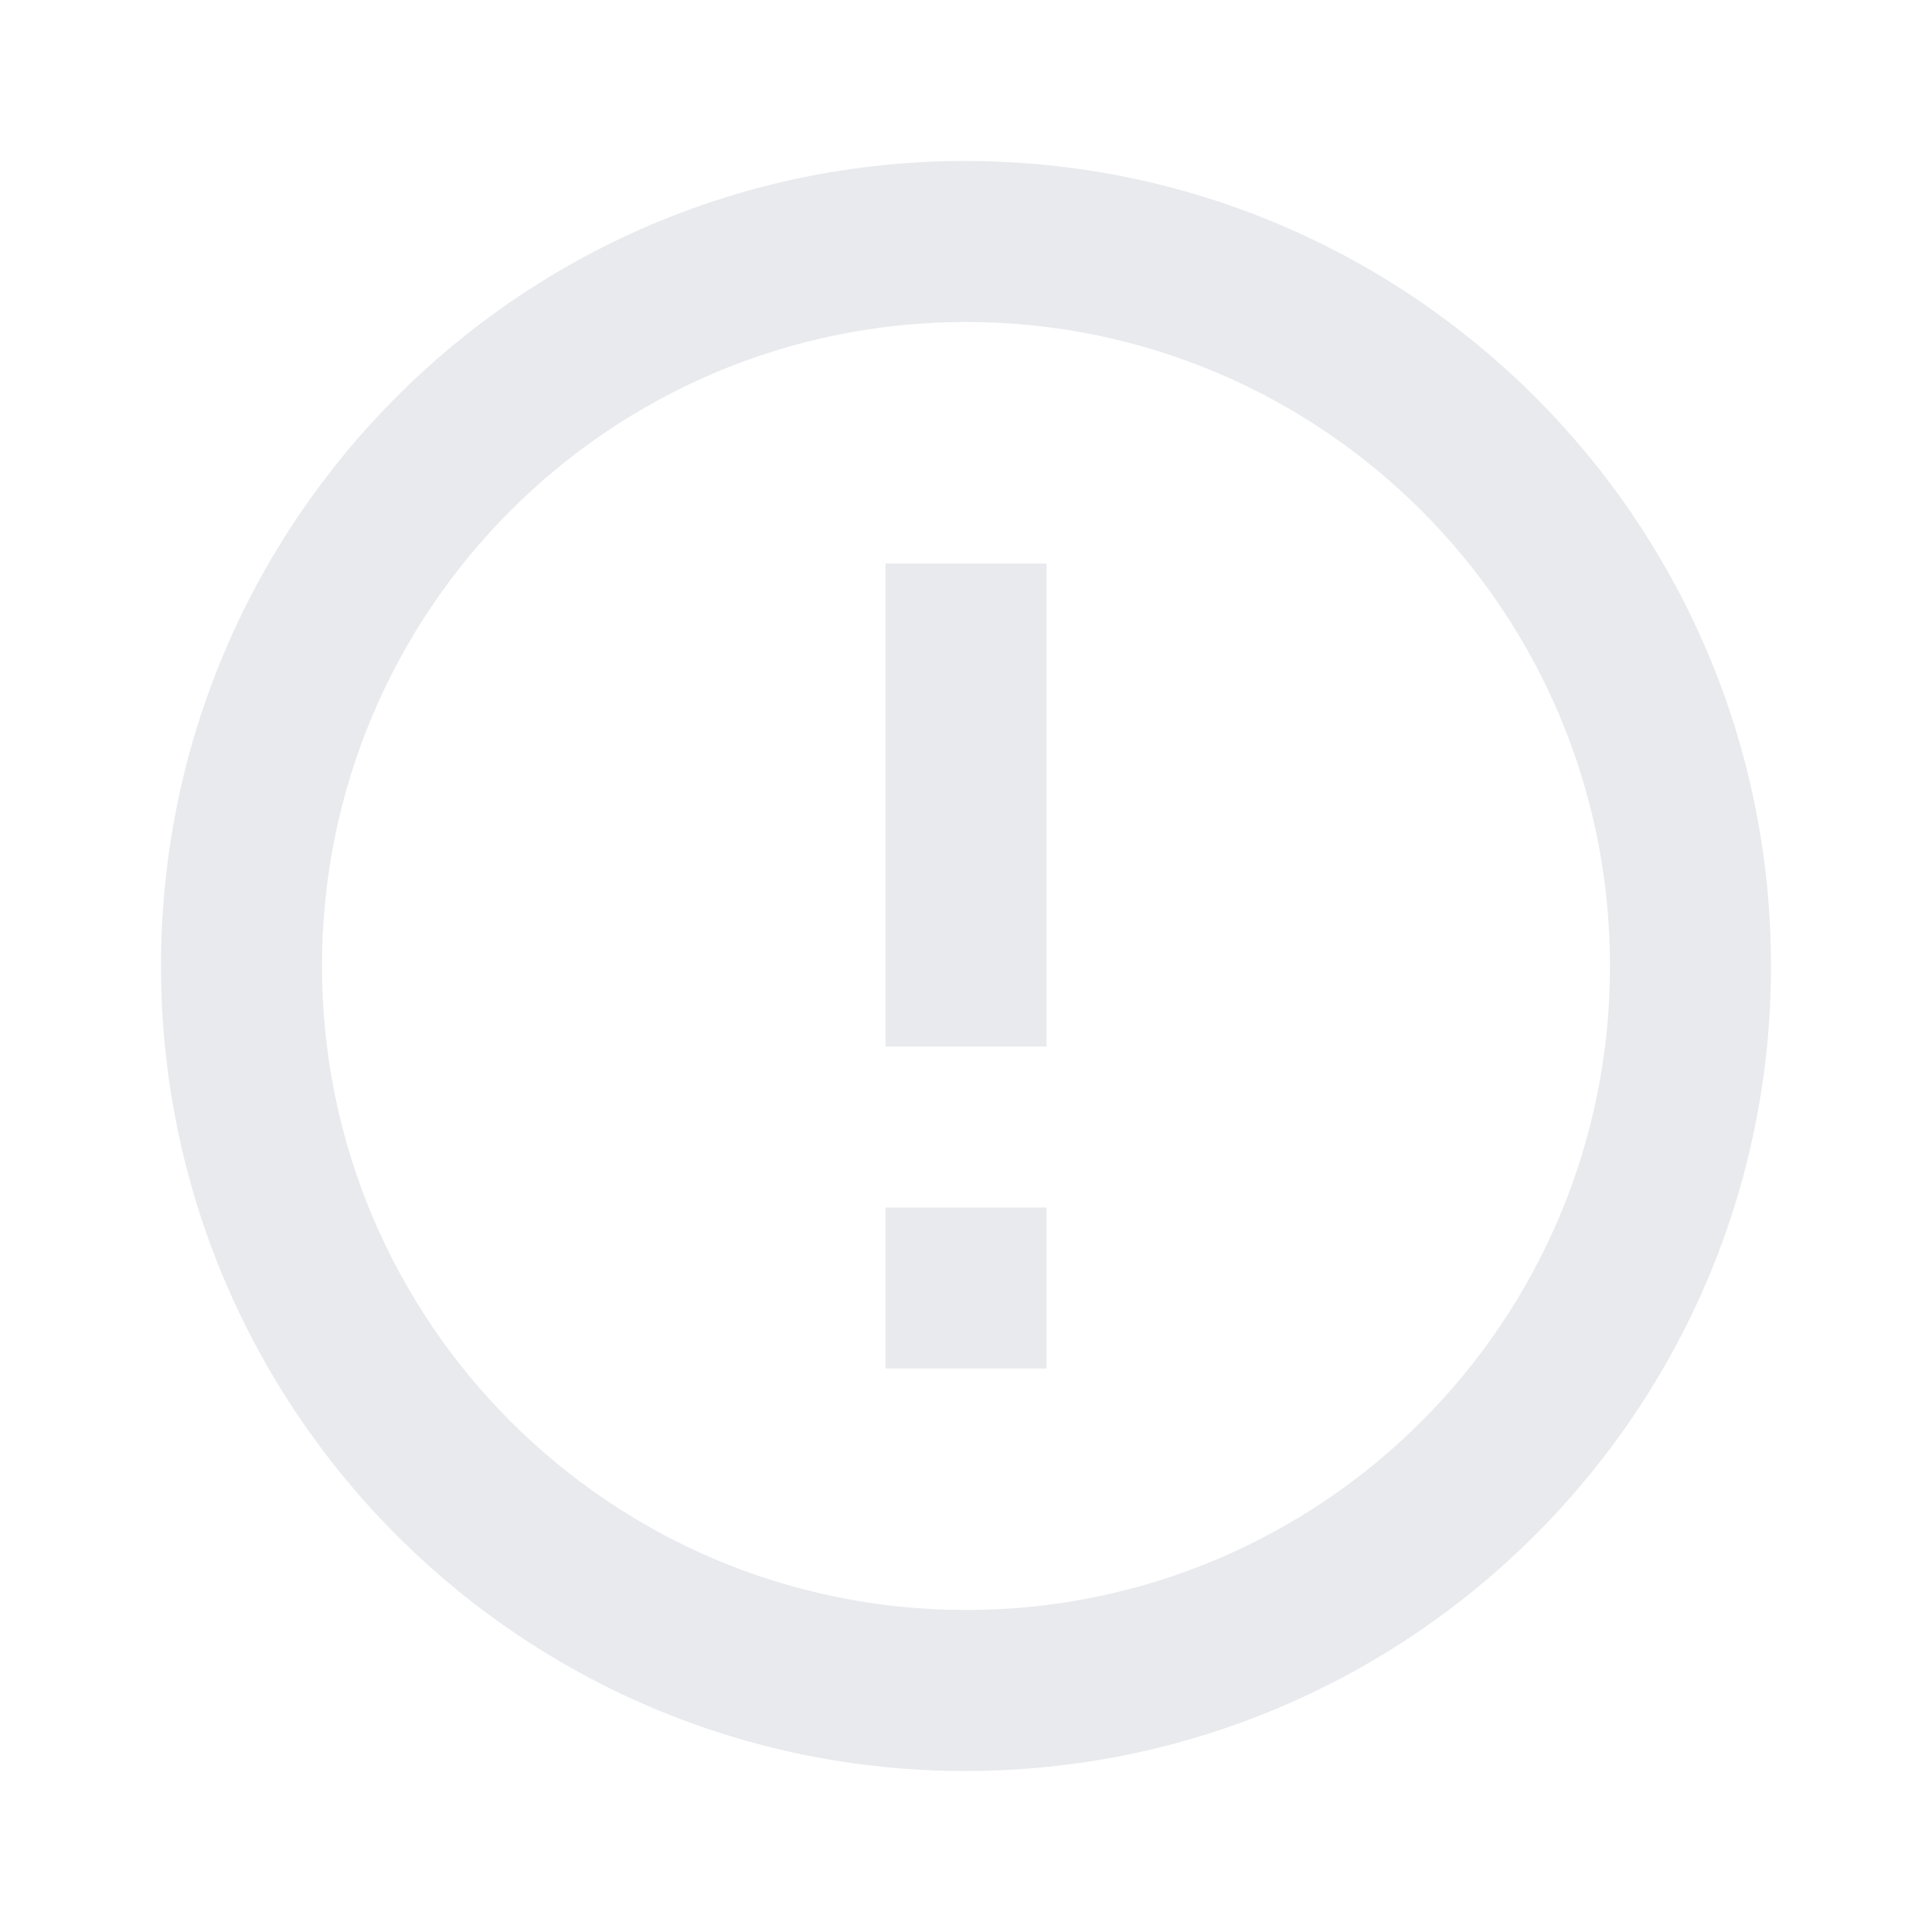
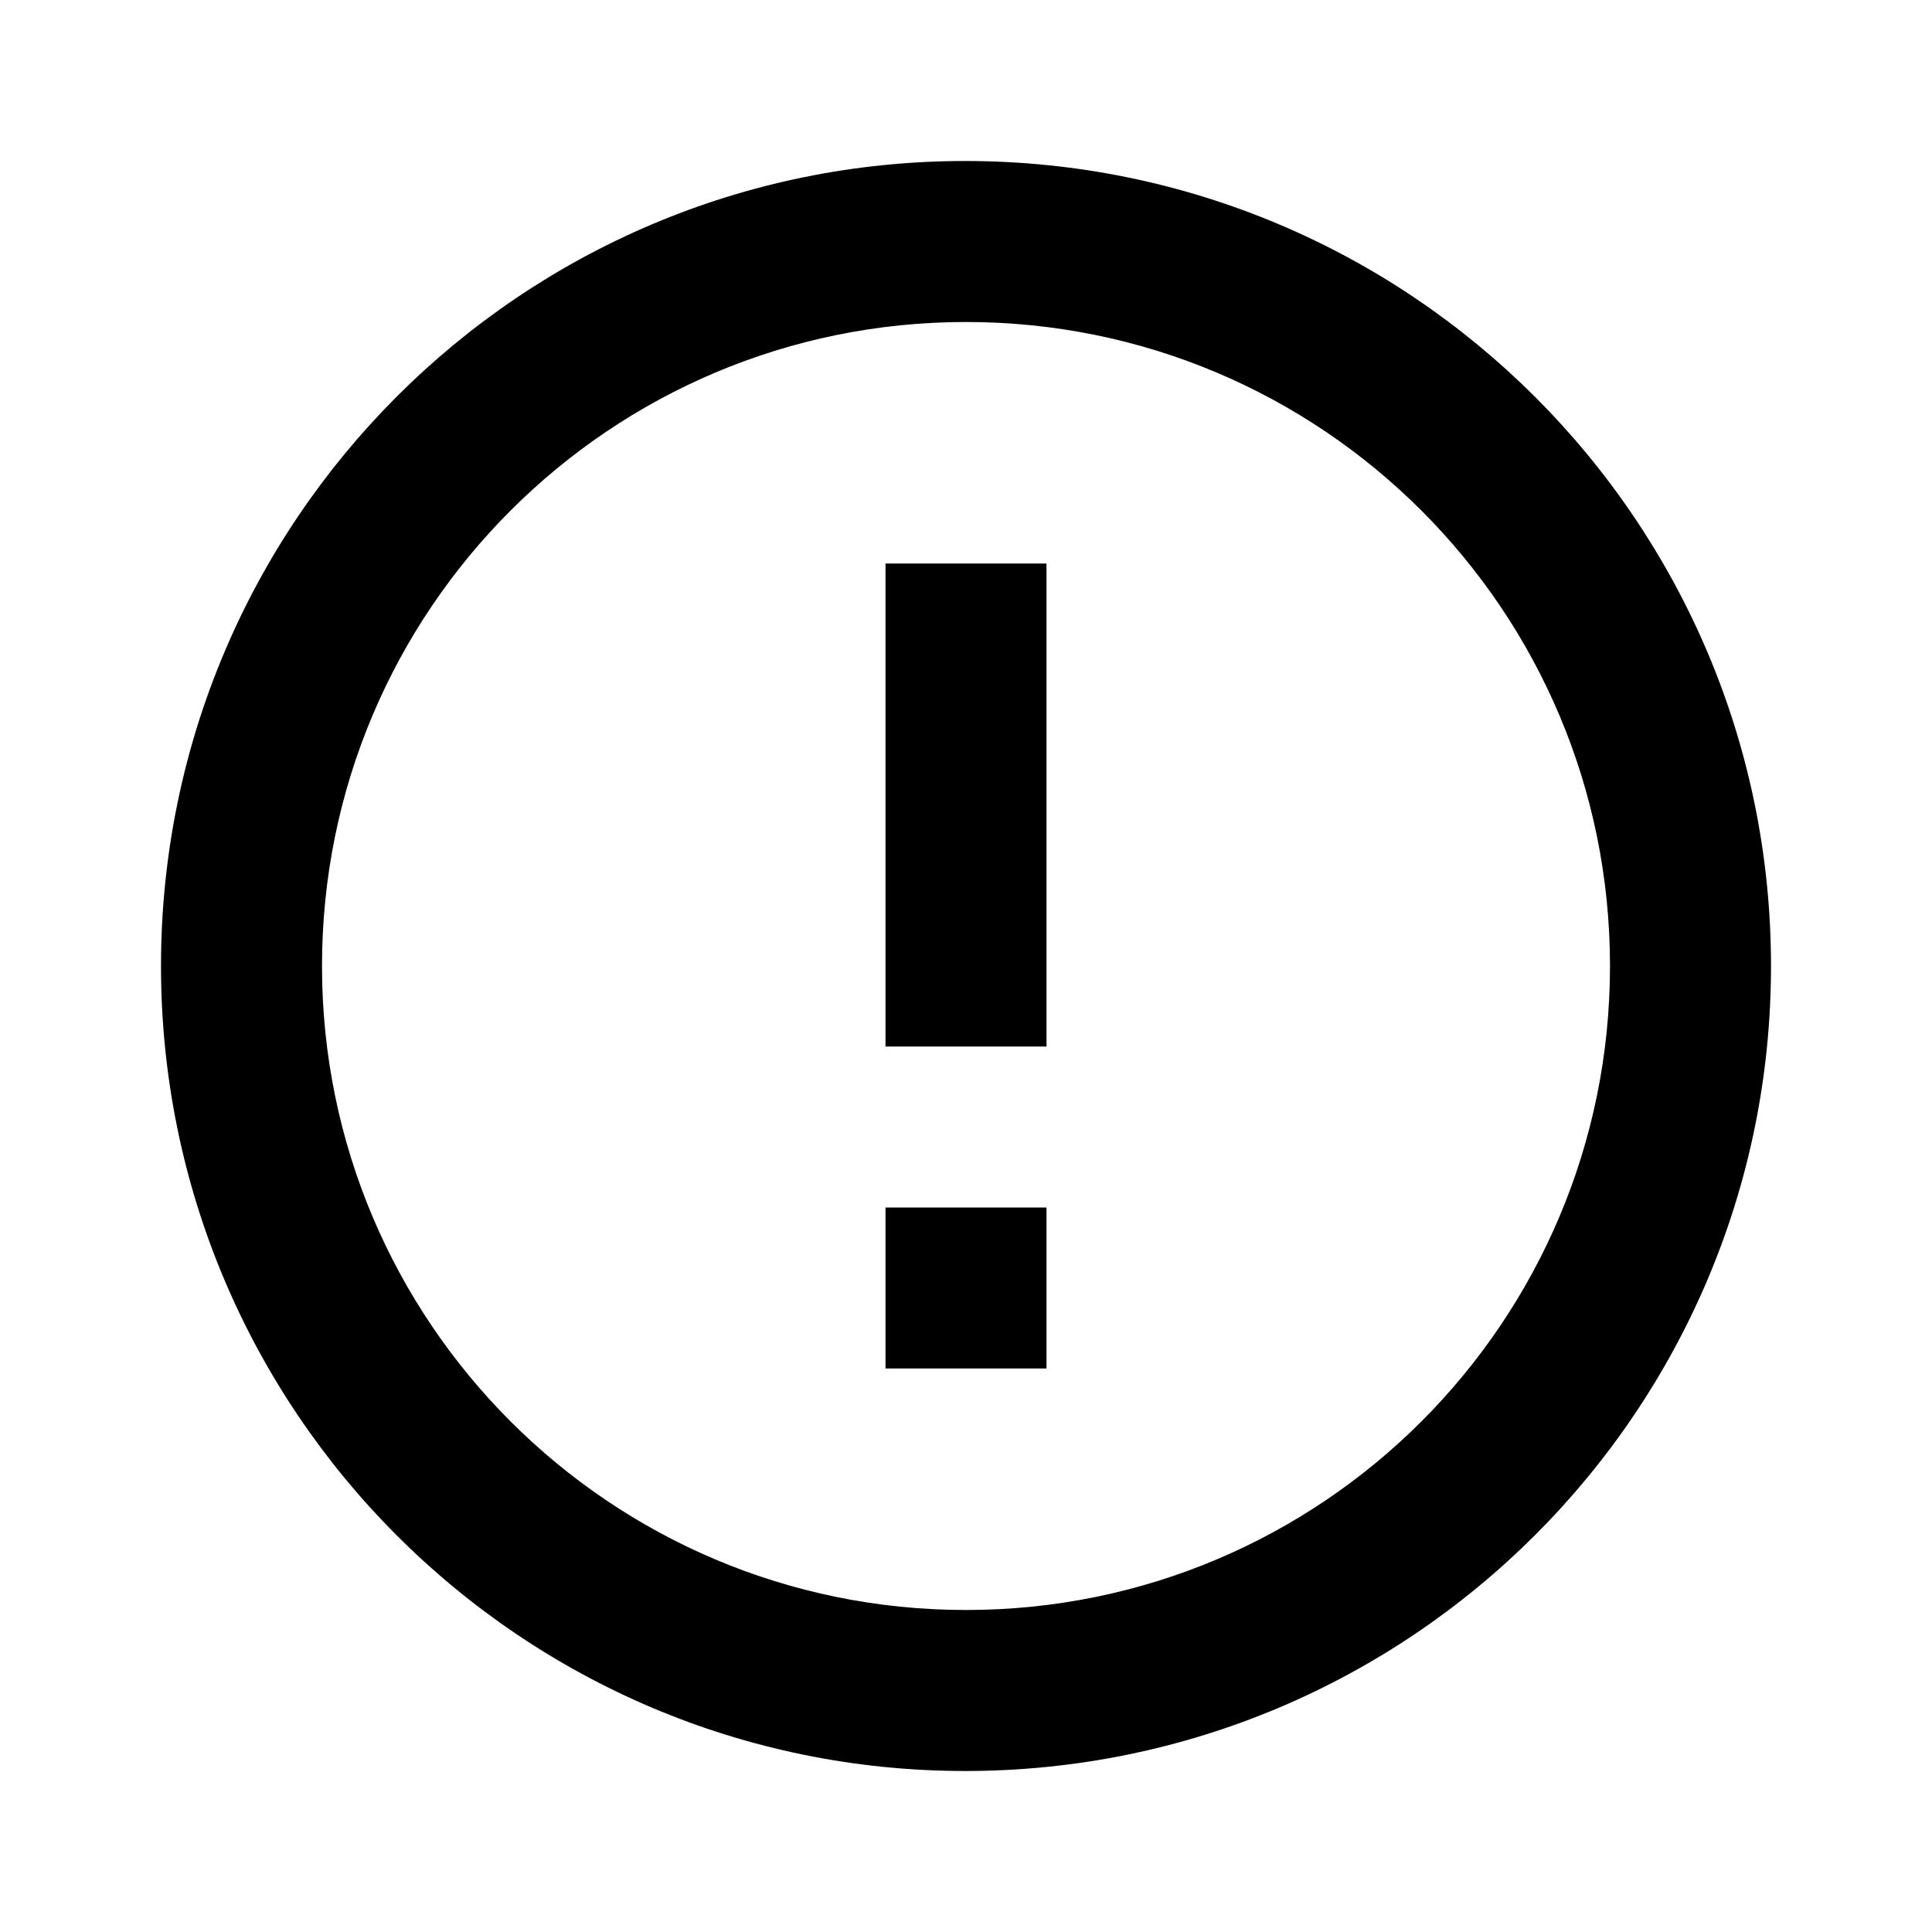
- <svg xmlns="http://www.w3.org/2000/svg" height="24" width="24" viewBox="0 0 24 24" fill="#e8eaed" color="">
+ <svg xmlns="http://www.w3.org/2000/svg" height="24" width="24" viewBox="0 0 24 24" color="">
  <path d="M0 0h24v24H0V0z" fill="none" />
  <path d="M11 15h2v2h-2zm0-8h2v6h-2zm.99-5C6.47 2 2 6.48 2 12s4.47 10 9.99 10C17.52 22 22 17.52 22 12S17.52 2 11.99 2zM12 20c-4.42 0-8-3.58-8-8s3.58-8 8-8 8 3.58 8 8-3.58 8-8 8z" />
</svg>
